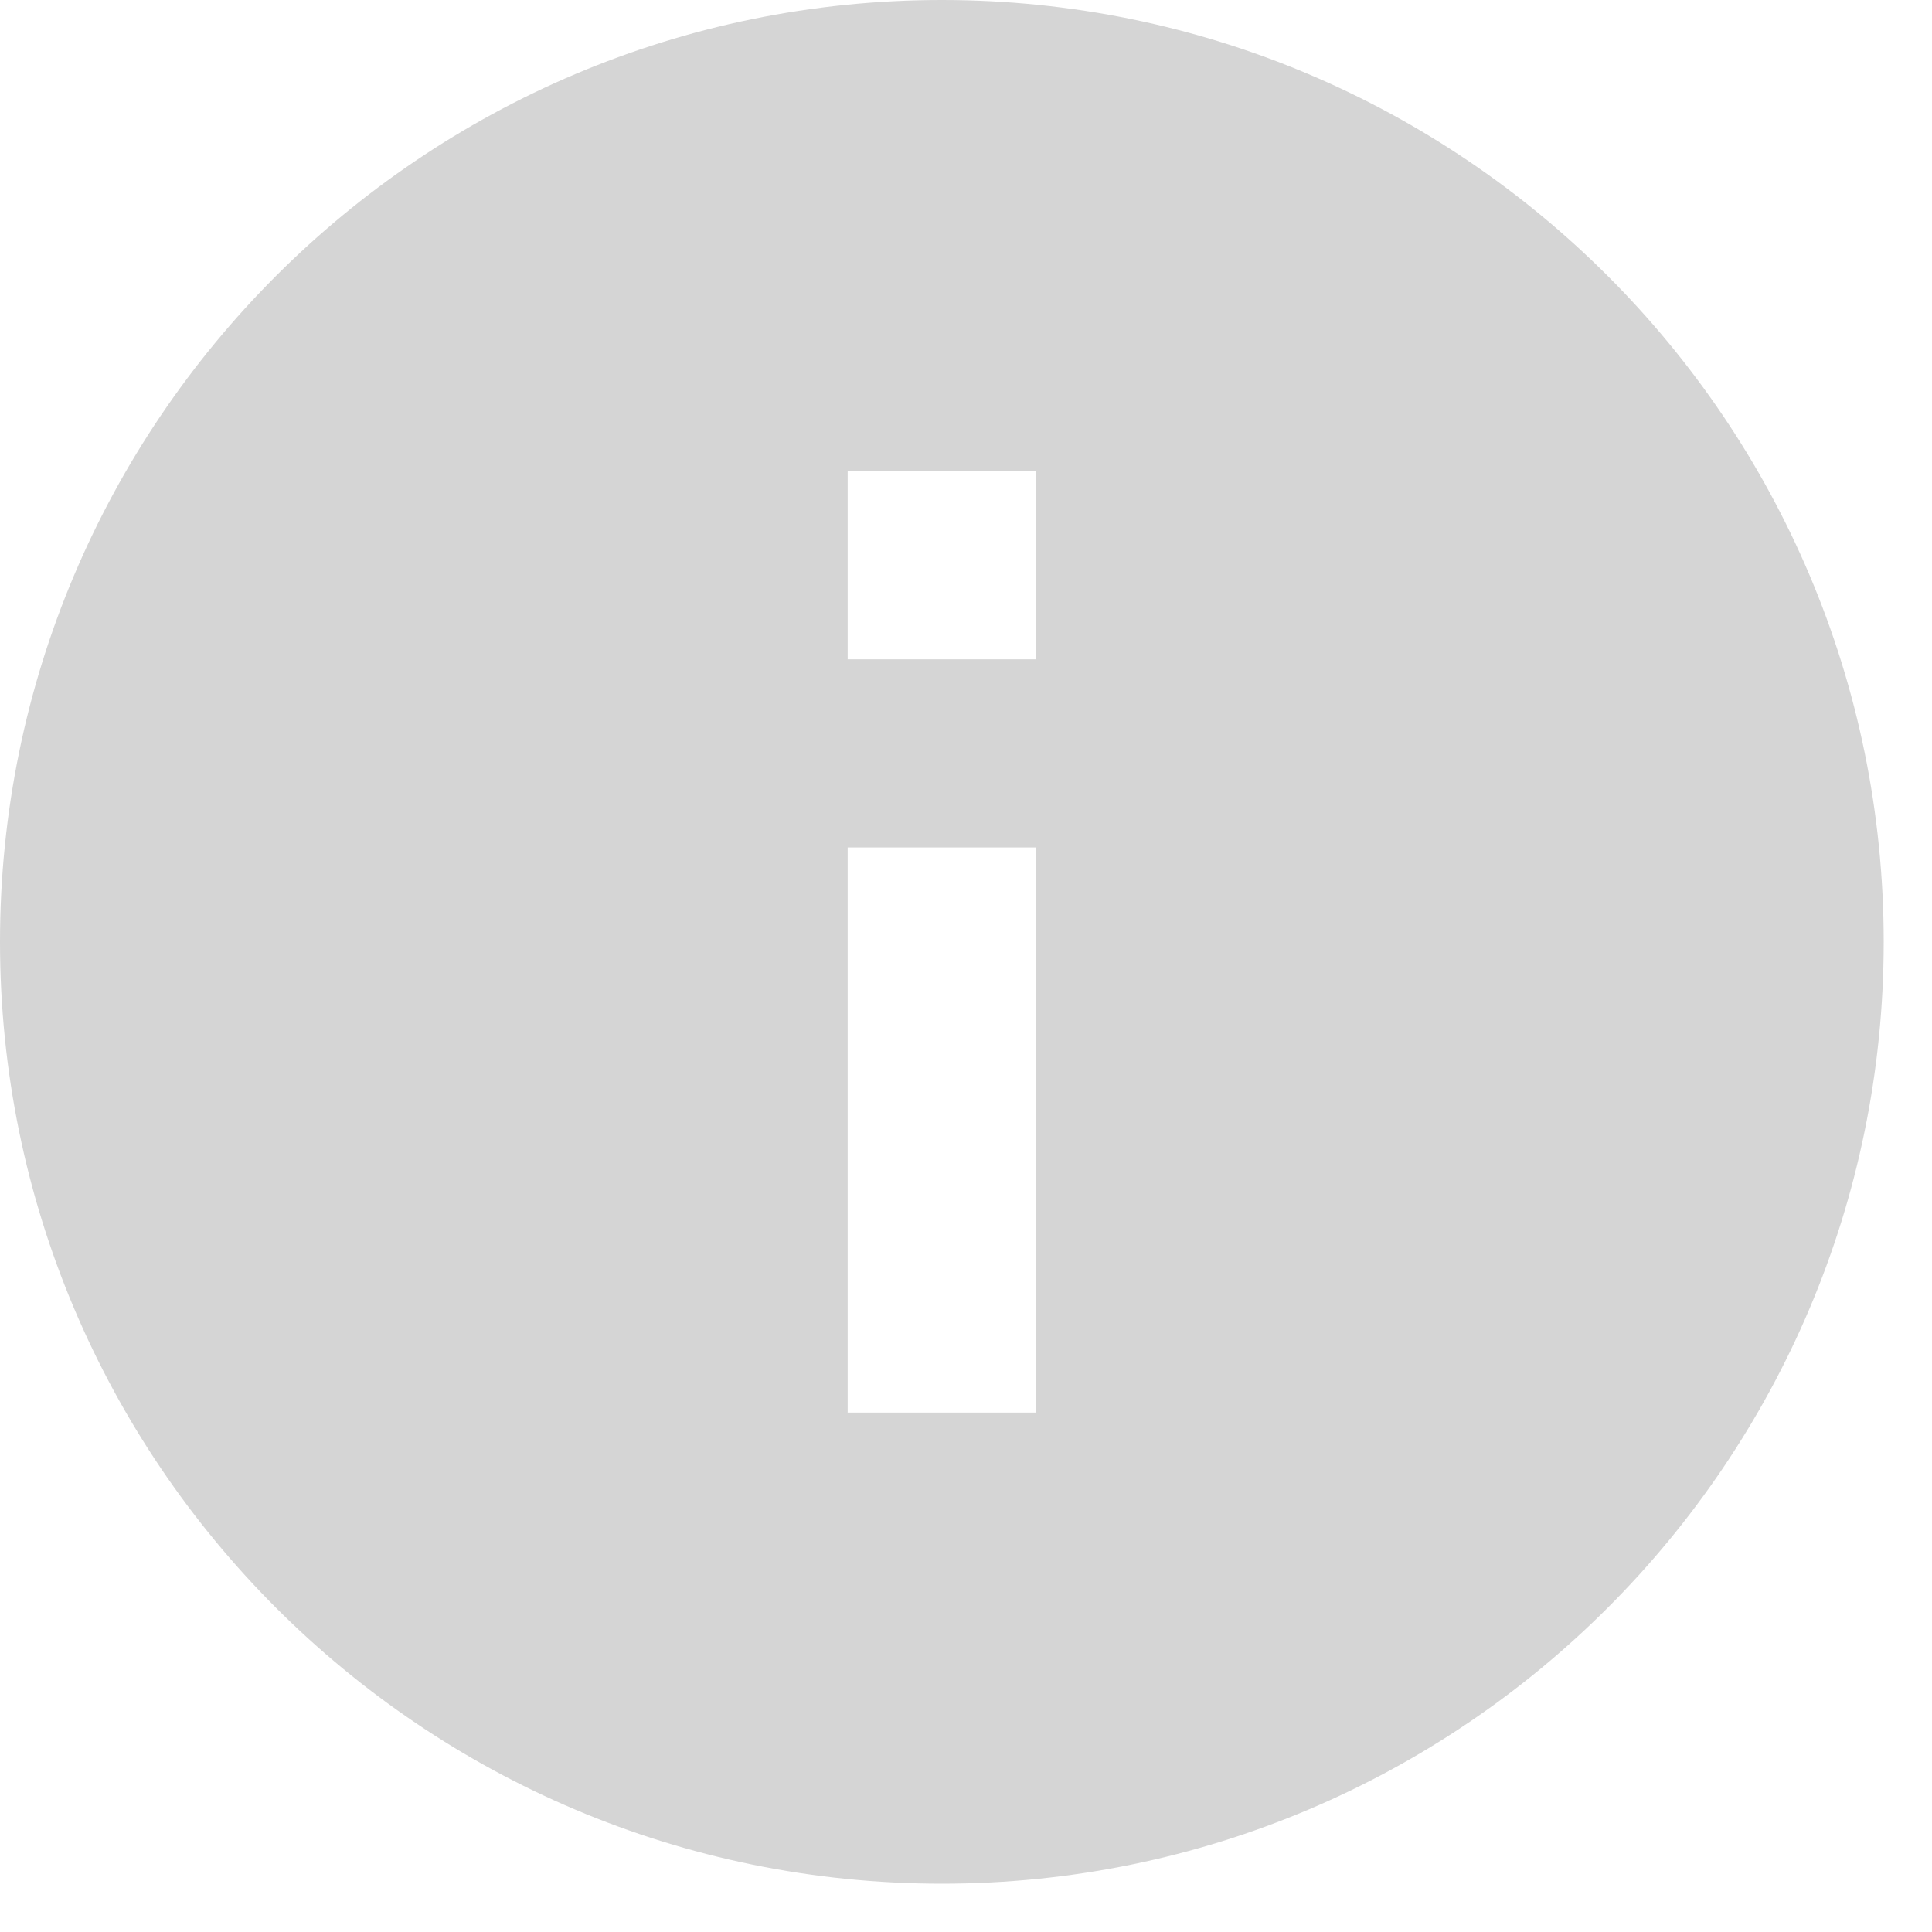
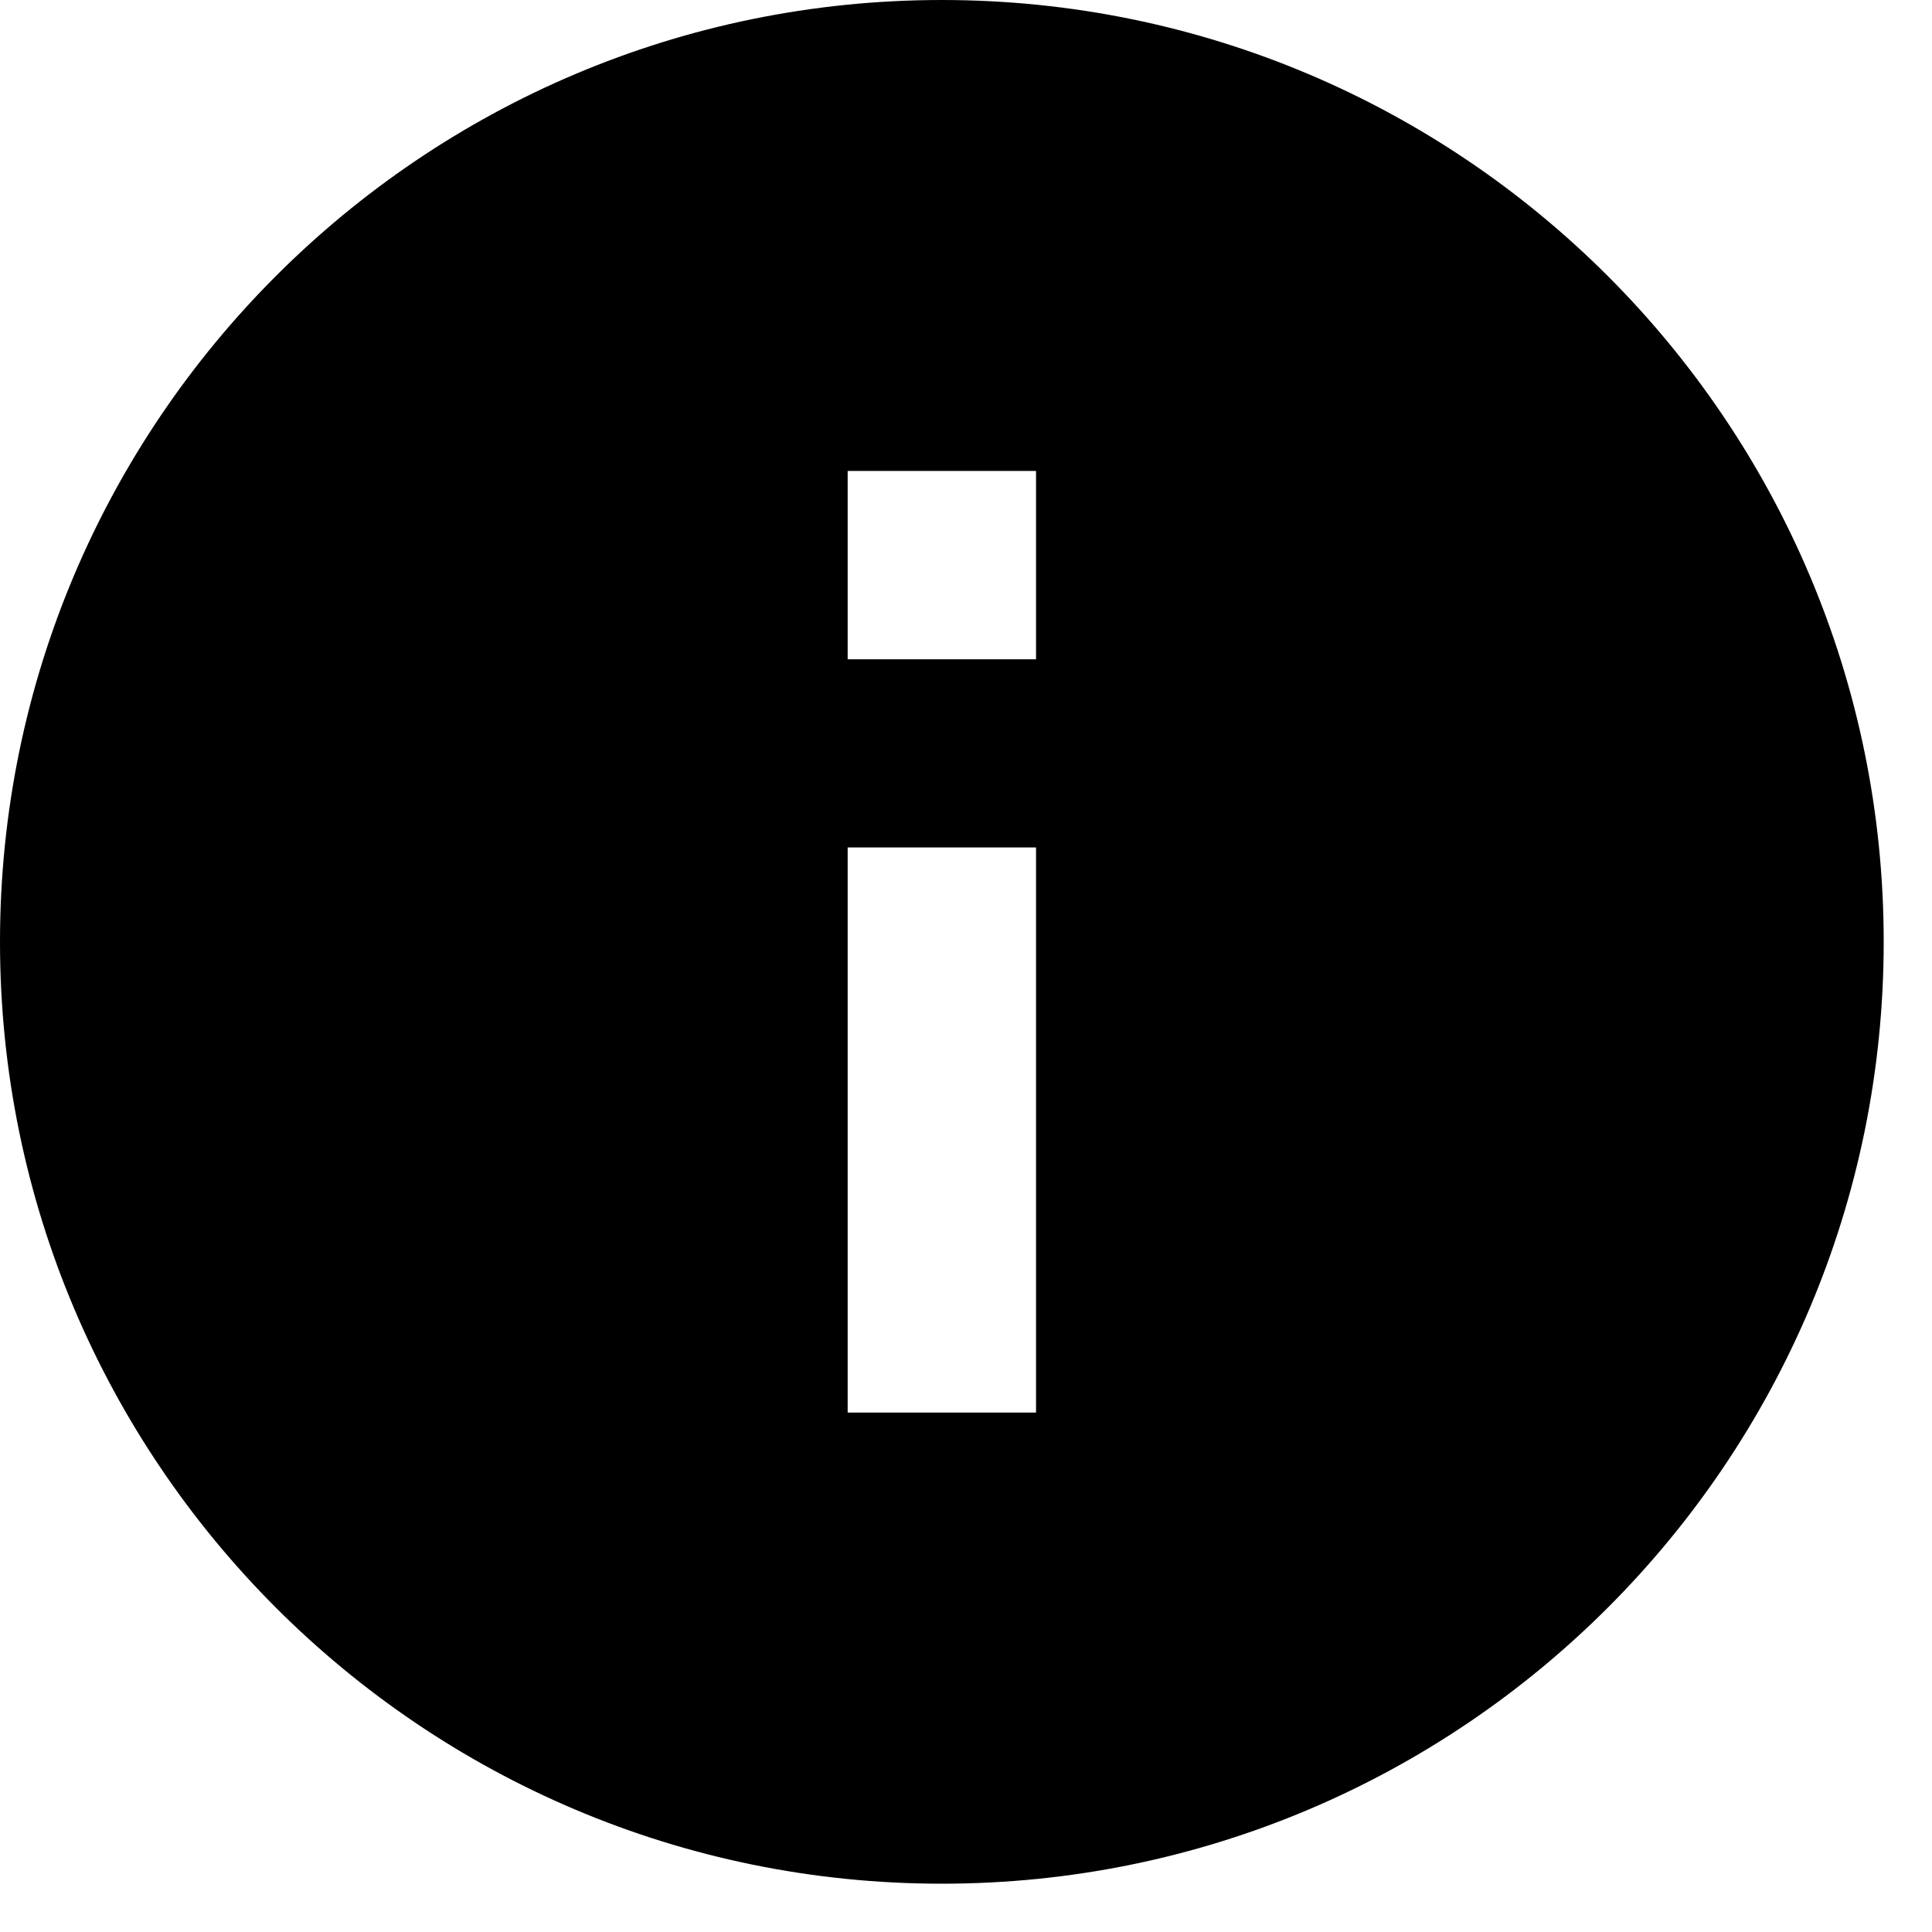
- <svg xmlns="http://www.w3.org/2000/svg" viewBox="0 0 20 20" fill="none">
-   <path fill-rule="evenodd" clip-rule="evenodd" d="M9.75 0C4.368 0 0 4.368 0 9.75C0 15.132 4.368 19.5 9.75 19.5C15.132 19.5 19.5 15.132 19.5 9.75C19.5 4.368 15.132 0 9.75 0ZM10.725 14.623H8.775V8.773H10.725V14.623ZM8.775 6.825H10.725V4.875H8.775V6.825Z" fill="#D5D5D5" />
+ <svg xmlns="http://www.w3.org/2000/svg" viewBox="0 0 20 20">
+   <path fill-rule="evenodd" clip-rule="evenodd" d="M9.75 0C4.368 0 0 4.368 0 9.75C0 15.132 4.368 19.5 9.75 19.5C15.132 19.5 19.5 15.132 19.5 9.75C19.5 4.368 15.132 0 9.75 0ZM10.725 14.623H8.775V8.773H10.725V14.623ZM8.775 6.825H10.725V4.875H8.775V6.825Z" />
</svg>
